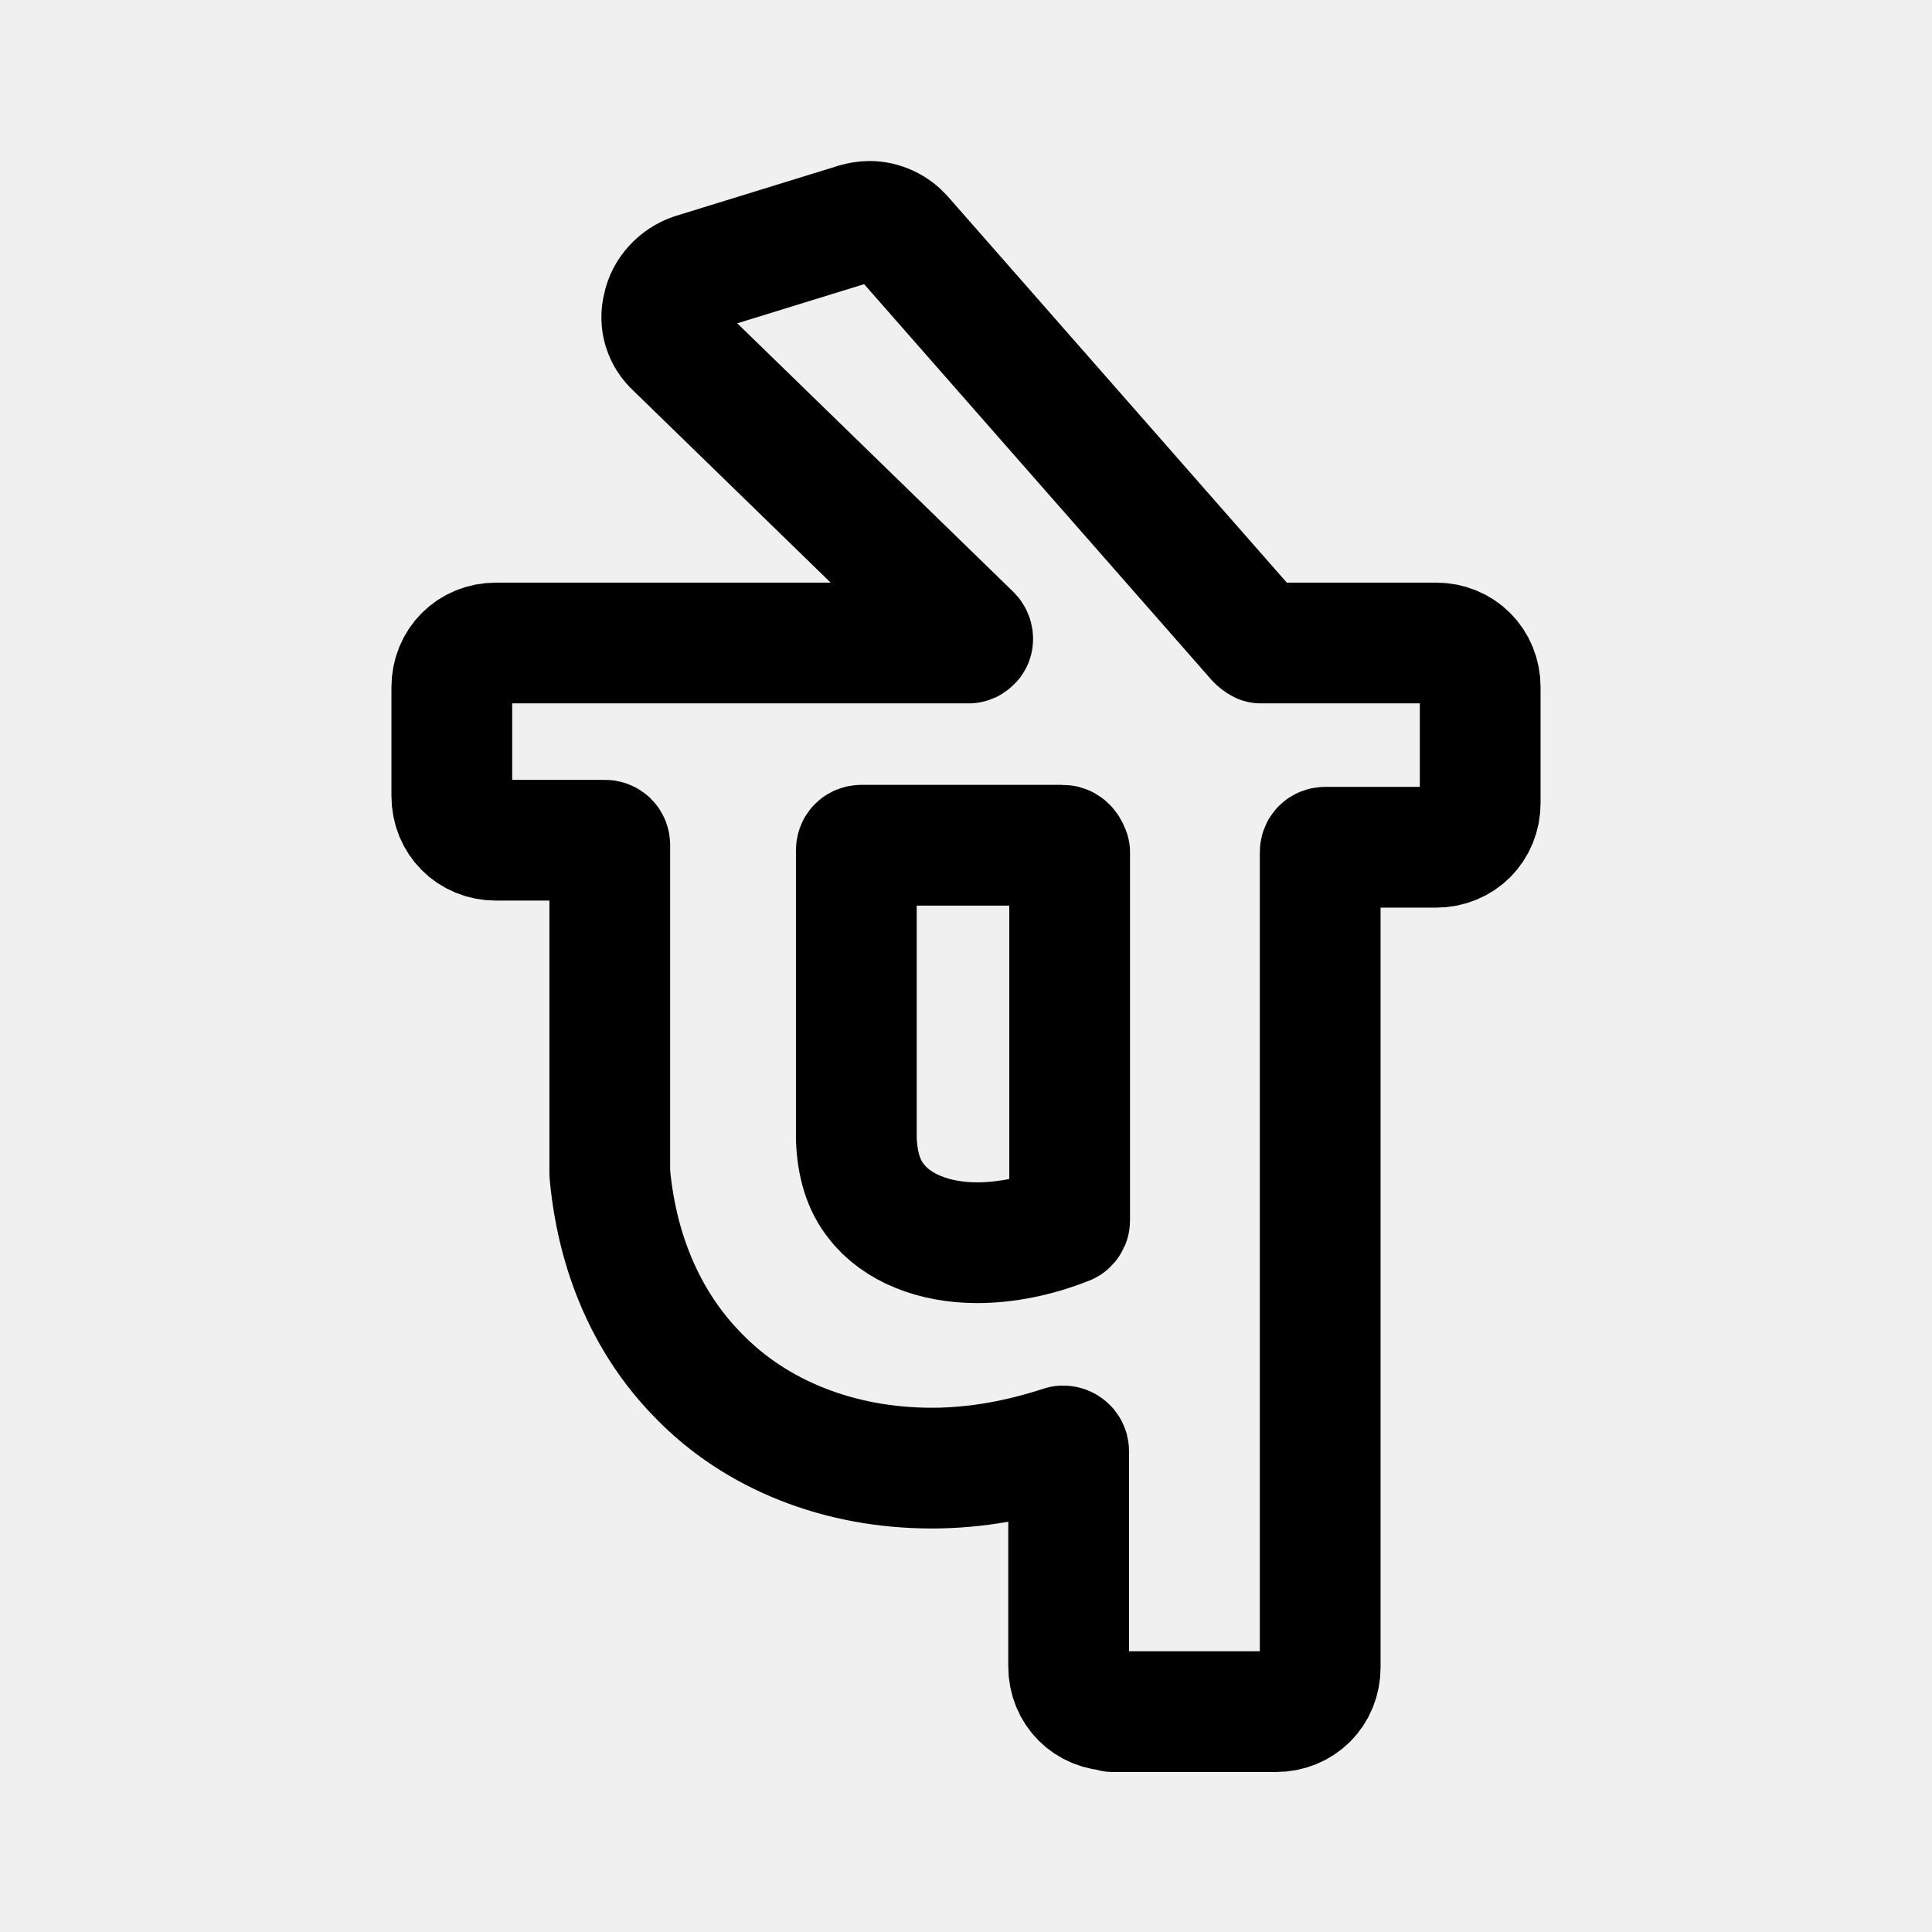
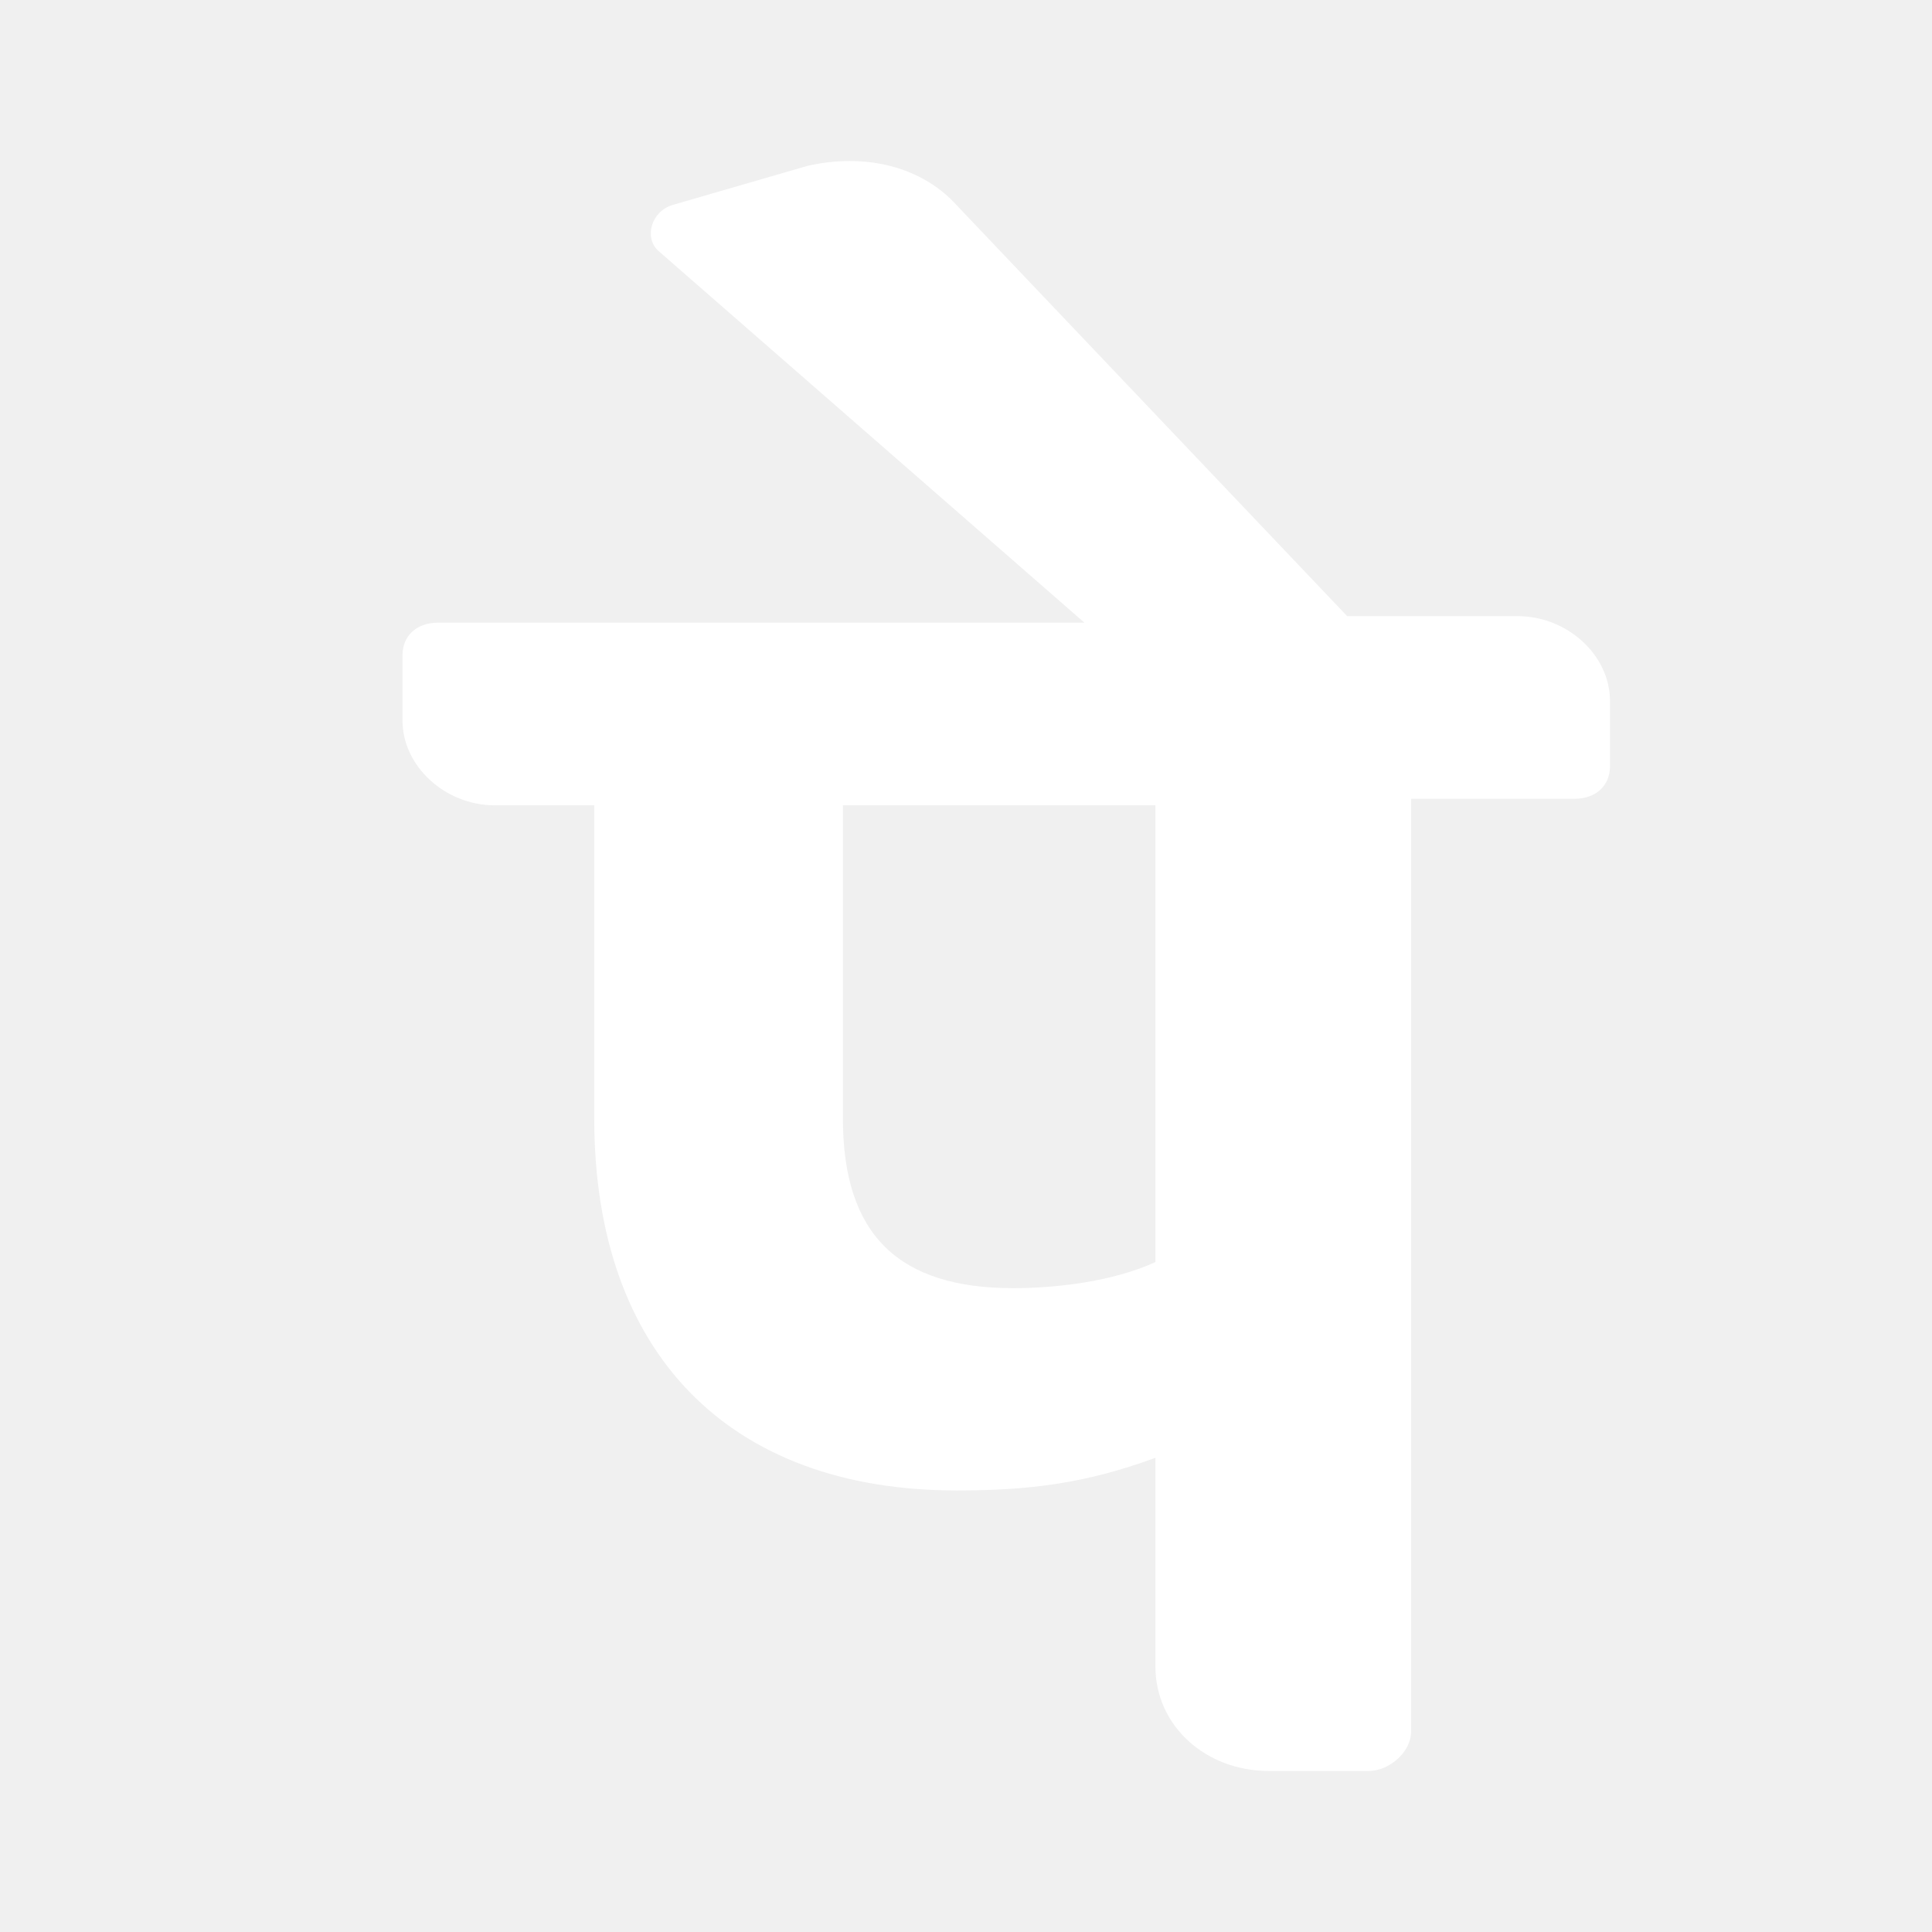
- <svg xmlns="http://www.w3.org/2000/svg" width="192" height="192" viewBox="0 0 192 192" style="enable-background:new 0 0 192 192" xml:space="preserve">
-   <path d="M110.6 170c-2.5 0-4.4-1.9-4.4-4.4v-21.4c0-.3-.3-.5-.5-.5h-.1c-4.3 1.4-8.6 2.2-13 2.2-9.2 0-17.5-3.3-23.2-9.2-6.8-6.9-8.4-15.5-8.8-20.1V84c0-.3-.2-.5-.5-.5H49.3c-2.5 0-4.4-1.9-4.4-4.4V68.3c0-2.5 1.9-4.4 4.4-4.4h47c.1 0 .2-.1.3-.2.1-.1.1-.4-.1-.6L67.1 34.5c-1.1-1-1.6-2.5-1.2-4 .3-1.5 1.5-2.8 3-3.3l16.2-5c.4-.1.8-.2 1.3-.2 1.3 0 2.5.6 3.3 1.5l35.2 40.1c.2.2.4.3.4.3h17.4c2.5 0 4.4 1.9 4.4 4.4v11.5c0 2.5-1.9 4.4-4.4 4.4h-11c-.3 0-.5.2-.5.5v81c0 2.5-1.9 4.4-4.4 4.4h-16.2zm-25-86c-.3 0-.5.2-.5.5v28.7c.1 2.5.7 4.6 2 6.2 2 2.6 5.7 4.1 10 4.1 2.8 0 5.9-.6 8.9-1.8.1 0 .3-.2.3-.4V84.7c-.1-.3-.3-.7-.7-.7h-20z" style="fill:none;stroke:#000;stroke-width:12;stroke-linejoin:round;stroke-miterlimit:10" />
+ <svg xmlns="http://www.w3.org/2000/svg" width="24" height="24" viewBox="0 0 24 24" fill="none">
+   <path d="M20 8.707C20 8.14 19.471 7.654 18.853 7.654H16.735L11.882 2.547C11.441 2.061 10.735 1.899 10.029 2.061L8.353 2.547C8.088 2.628 8 2.952 8.176 3.114L13.471 7.735H5.441C5.176 7.735 5 7.897 5 8.14V8.95C5 9.518 5.529 10.004 6.147 10.004H7.382V13.895C7.382 16.813 9.059 18.515 11.882 18.515C12.765 18.515 13.471 18.434 14.353 18.109V20.703C14.353 21.433 14.971 22 15.765 22H17C17.265 22 17.529 21.757 17.529 21.514V9.923H19.559C19.823 9.923 20 9.761 20 9.518V8.707ZM14.353 15.678C13.823 15.921 13.118 16.002 12.588 16.002C11.177 16.002 10.471 15.354 10.471 13.895V10.004H14.353V15.678Z" fill="white" />
</svg>
